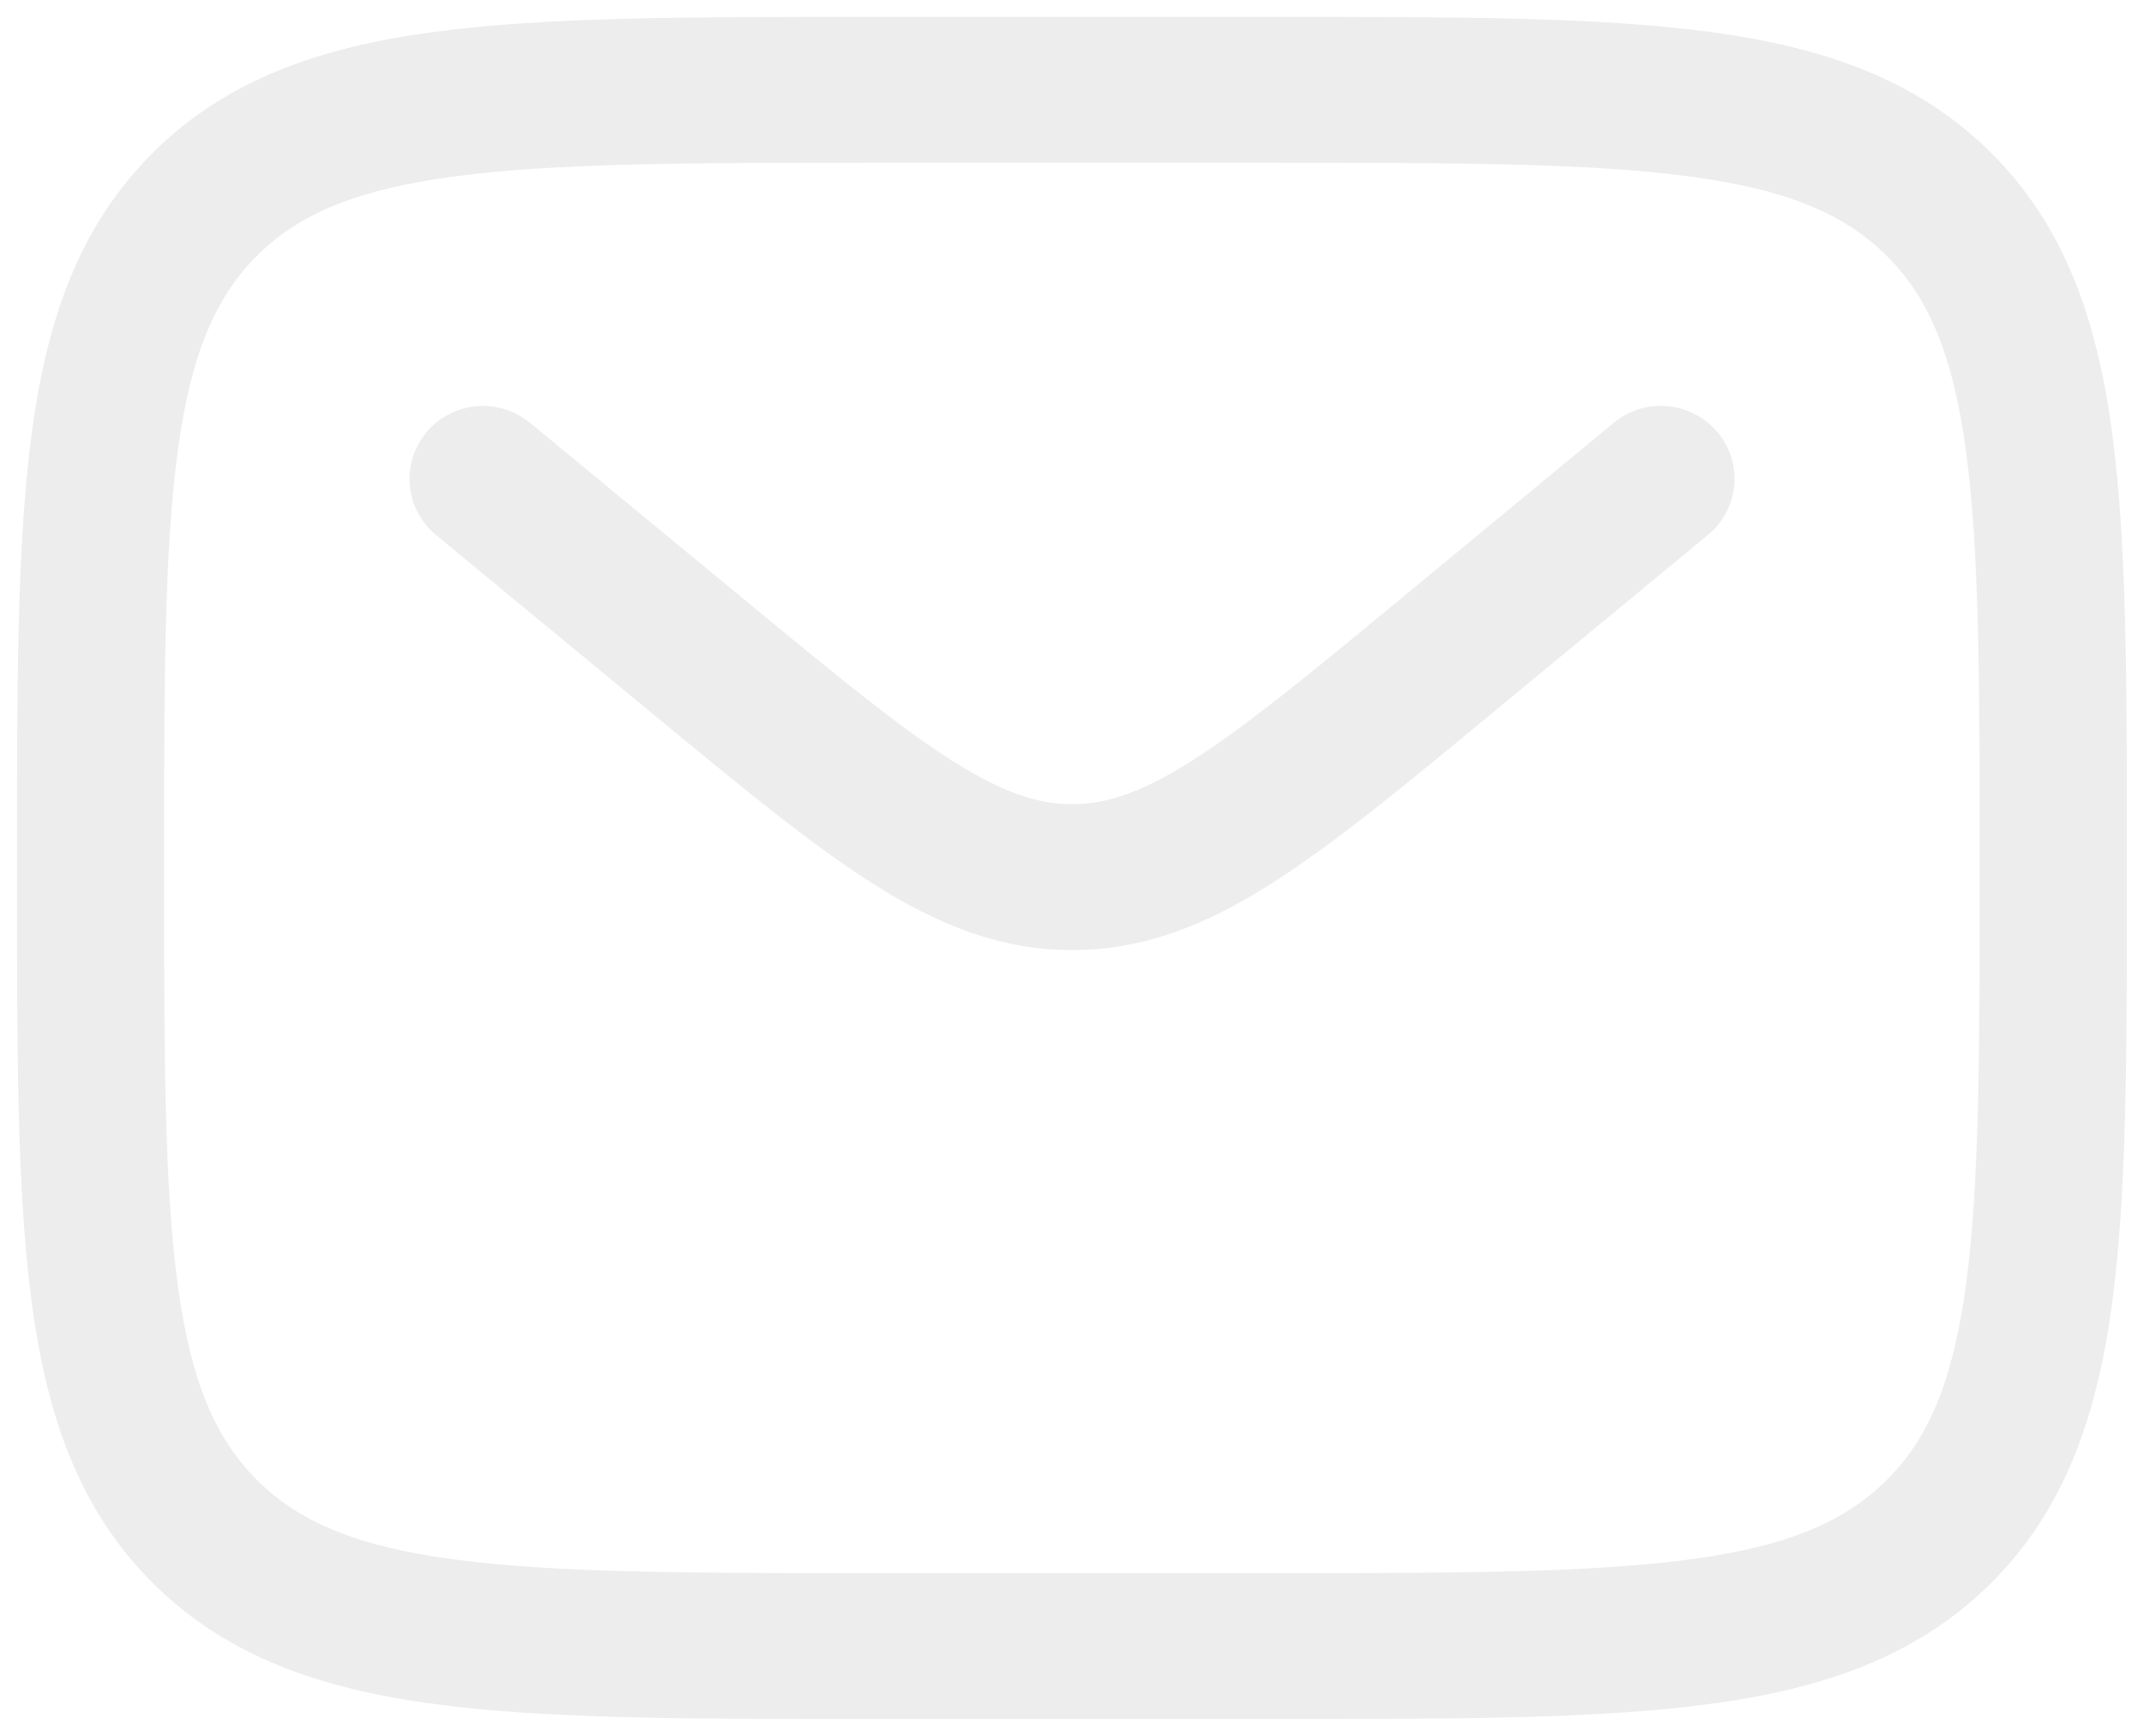
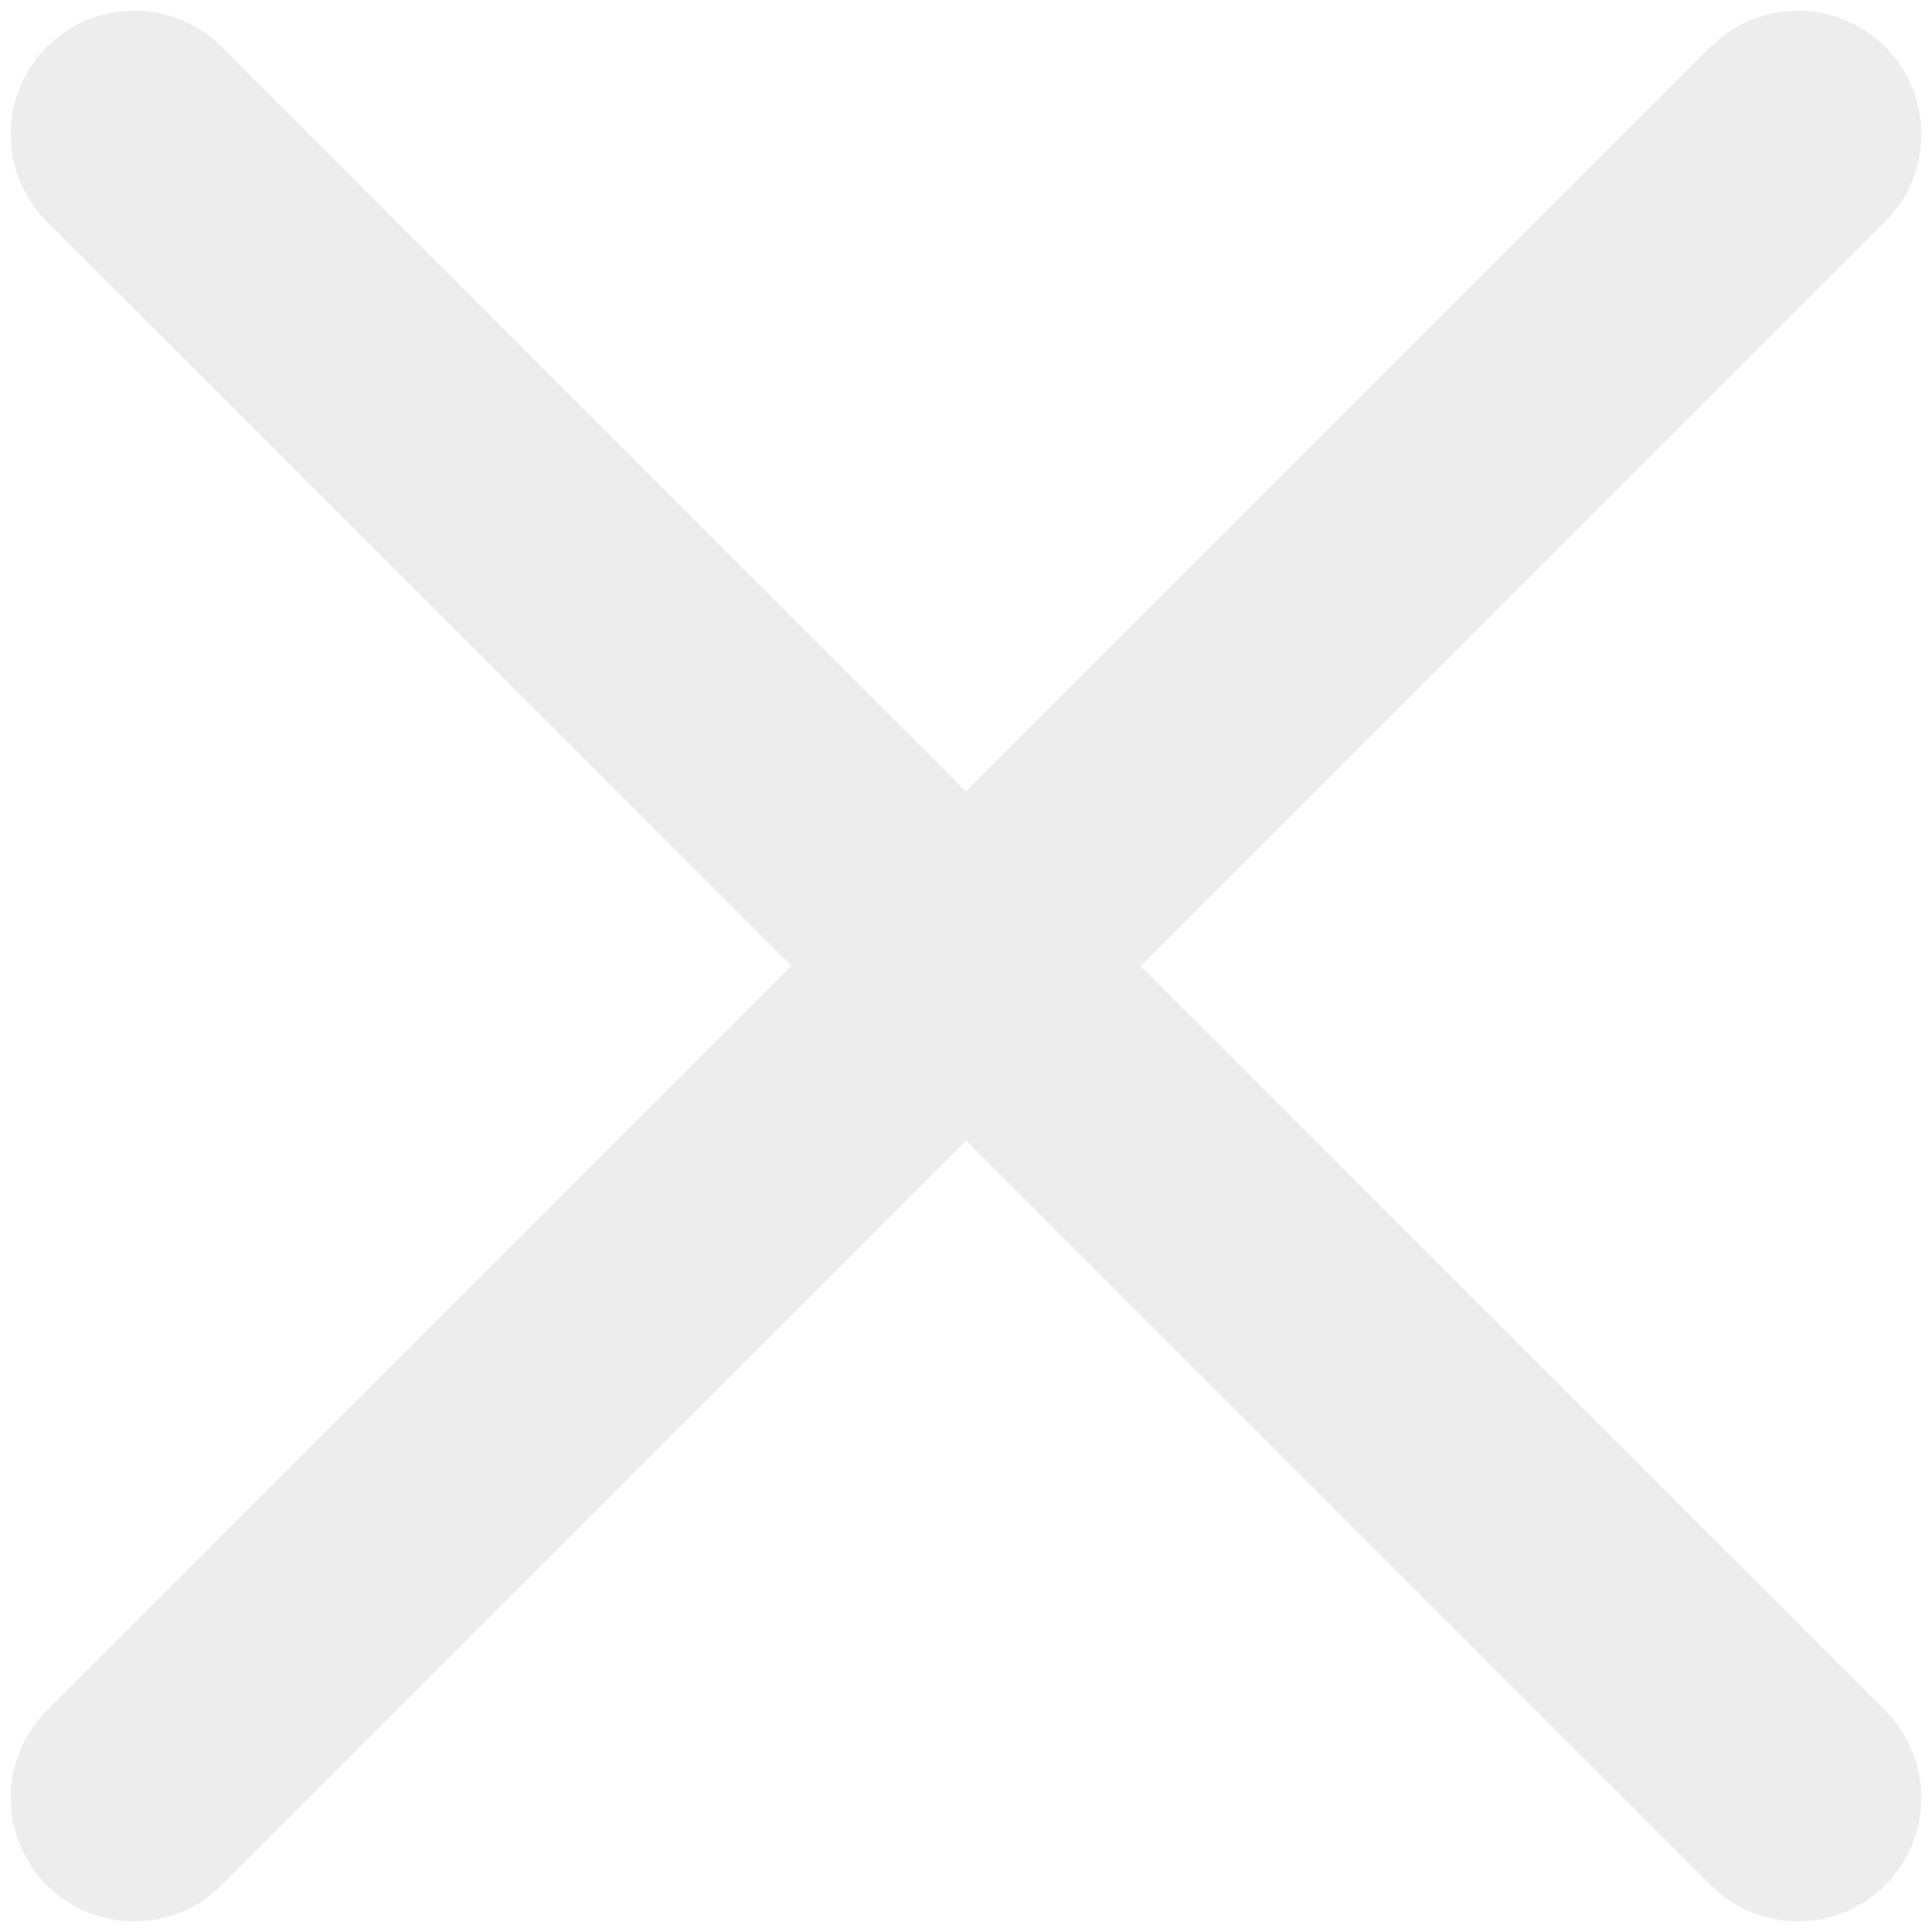
- <svg xmlns="http://www.w3.org/2000/svg" width="42" height="34" viewBox="0 0 42 34" fill="none">
-   <path fill-rule="evenodd" clip-rule="evenodd" d="M17.047 0.33H24.952C28.486 0.33 31.285 0.33 33.475 0.622C35.728 0.923 37.552 1.555 38.992 2.98C40.43 4.407 41.069 6.215 41.372 8.448C41.666 10.62 41.666 13.392 41.666 16.894V17.107C41.666 20.609 41.666 23.383 41.372 25.553C41.069 27.785 40.43 29.593 38.992 31.02C37.552 32.446 35.728 33.078 33.475 33.379C31.283 33.671 28.486 33.671 24.952 33.671H17.047C13.513 33.671 10.714 33.671 8.524 33.379C6.271 33.078 4.446 32.446 3.006 31.02C1.568 29.593 0.93 27.785 0.626 25.553C0.332 23.381 0.332 20.609 0.332 17.107V16.894C0.332 13.392 0.332 10.618 0.626 8.448C0.93 6.215 1.568 4.407 3.006 2.98C4.446 1.555 6.271 0.923 8.524 0.622C10.716 0.33 13.513 0.33 17.047 0.33ZM8.907 3.455C6.972 3.712 5.857 4.196 5.042 5.002C4.231 5.807 3.743 6.912 3.483 8.829C3.218 10.788 3.214 13.367 3.214 17C3.214 20.634 3.218 23.215 3.483 25.174C3.743 27.088 4.231 28.193 5.044 28.999C5.857 29.805 6.972 30.289 8.907 30.546C10.883 30.809 13.486 30.813 17.152 30.813H24.842C28.509 30.813 31.114 30.809 33.09 30.546C35.022 30.289 36.137 29.805 36.951 28.999C37.764 28.193 38.252 27.088 38.512 25.172C38.777 23.213 38.781 20.634 38.781 17C38.781 13.367 38.777 10.788 38.512 8.827C38.252 6.912 37.764 5.807 36.951 5.002C36.137 4.196 35.022 3.712 33.088 3.455C31.114 3.192 28.509 3.188 24.842 3.188H17.152C13.486 3.188 10.885 3.192 8.907 3.455ZM8.353 8.465C8.598 8.174 8.949 7.992 9.33 7.957C9.71 7.923 10.089 8.04 10.383 8.282L14.54 11.71C16.333 13.19 17.577 14.215 18.631 14.886C19.648 15.533 20.338 15.752 21.001 15.752C21.665 15.752 22.355 15.535 23.372 14.886C24.423 14.215 25.669 13.19 27.463 11.71L31.614 8.28C31.759 8.16 31.927 8.07 32.108 8.014C32.289 7.958 32.479 7.938 32.668 7.955C32.856 7.972 33.04 8.026 33.207 8.114C33.375 8.201 33.524 8.32 33.645 8.464C33.766 8.608 33.857 8.775 33.913 8.954C33.97 9.133 33.99 9.322 33.973 9.509C33.955 9.696 33.901 9.877 33.813 10.043C33.725 10.21 33.605 10.357 33.459 10.477L29.237 13.963C27.532 15.373 26.152 16.513 24.931 17.29C23.662 18.1 22.426 18.61 21.001 18.61C19.577 18.61 18.34 18.098 17.07 17.29C15.851 16.513 14.47 15.371 12.765 13.965L8.541 10.479C8.396 10.359 8.275 10.211 8.187 10.045C8.099 9.879 8.045 9.697 8.028 9.51C8.011 9.323 8.031 9.134 8.087 8.955C8.144 8.776 8.235 8.609 8.357 8.465" fill="#EDEDED" />
+ <svg xmlns="http://www.w3.org/2000/svg" width="36" height="36" viewBox="0 0 36 36" fill="none">
+   <path fill-rule="evenodd" clip-rule="evenodd" d="M35.128 4.128C35.341 3.915 35.511 3.661 35.627 3.382C35.743 3.103 35.802 2.804 35.803 2.502C35.803 2.199 35.743 1.9 35.628 1.621C35.513 1.342 35.343 1.088 35.13 0.874C34.916 0.66 34.663 0.491 34.383 0.375C34.104 0.259 33.805 0.199 33.503 0.199C33.201 0.199 32.902 0.258 32.622 0.374C32.343 0.489 32.089 0.659 31.876 0.872L18 14.748L4.128 0.872C3.696 0.44 3.11 0.198 2.5 0.198C1.889 0.198 1.303 0.44 0.872 0.872C0.44 1.304 0.197 1.889 0.197 2.5C0.197 3.111 0.44 3.696 0.872 4.128L14.748 18L0.872 31.872C0.658 32.086 0.488 32.34 0.373 32.619C0.257 32.898 0.197 33.198 0.197 33.5C0.197 33.802 0.257 34.102 0.373 34.381C0.488 34.66 0.658 34.914 0.872 35.128C1.303 35.56 1.889 35.802 2.5 35.802C2.802 35.802 3.101 35.743 3.381 35.627C3.66 35.511 3.914 35.342 4.128 35.128L18 21.252L31.876 35.128C32.307 35.559 32.893 35.801 33.503 35.801C34.113 35.801 34.698 35.558 35.13 35.126C35.561 34.694 35.803 34.109 35.803 33.499C35.802 32.888 35.559 32.303 35.128 31.872L21.252 18L35.128 4.128Z" fill="#EDEDED" />
</svg>
